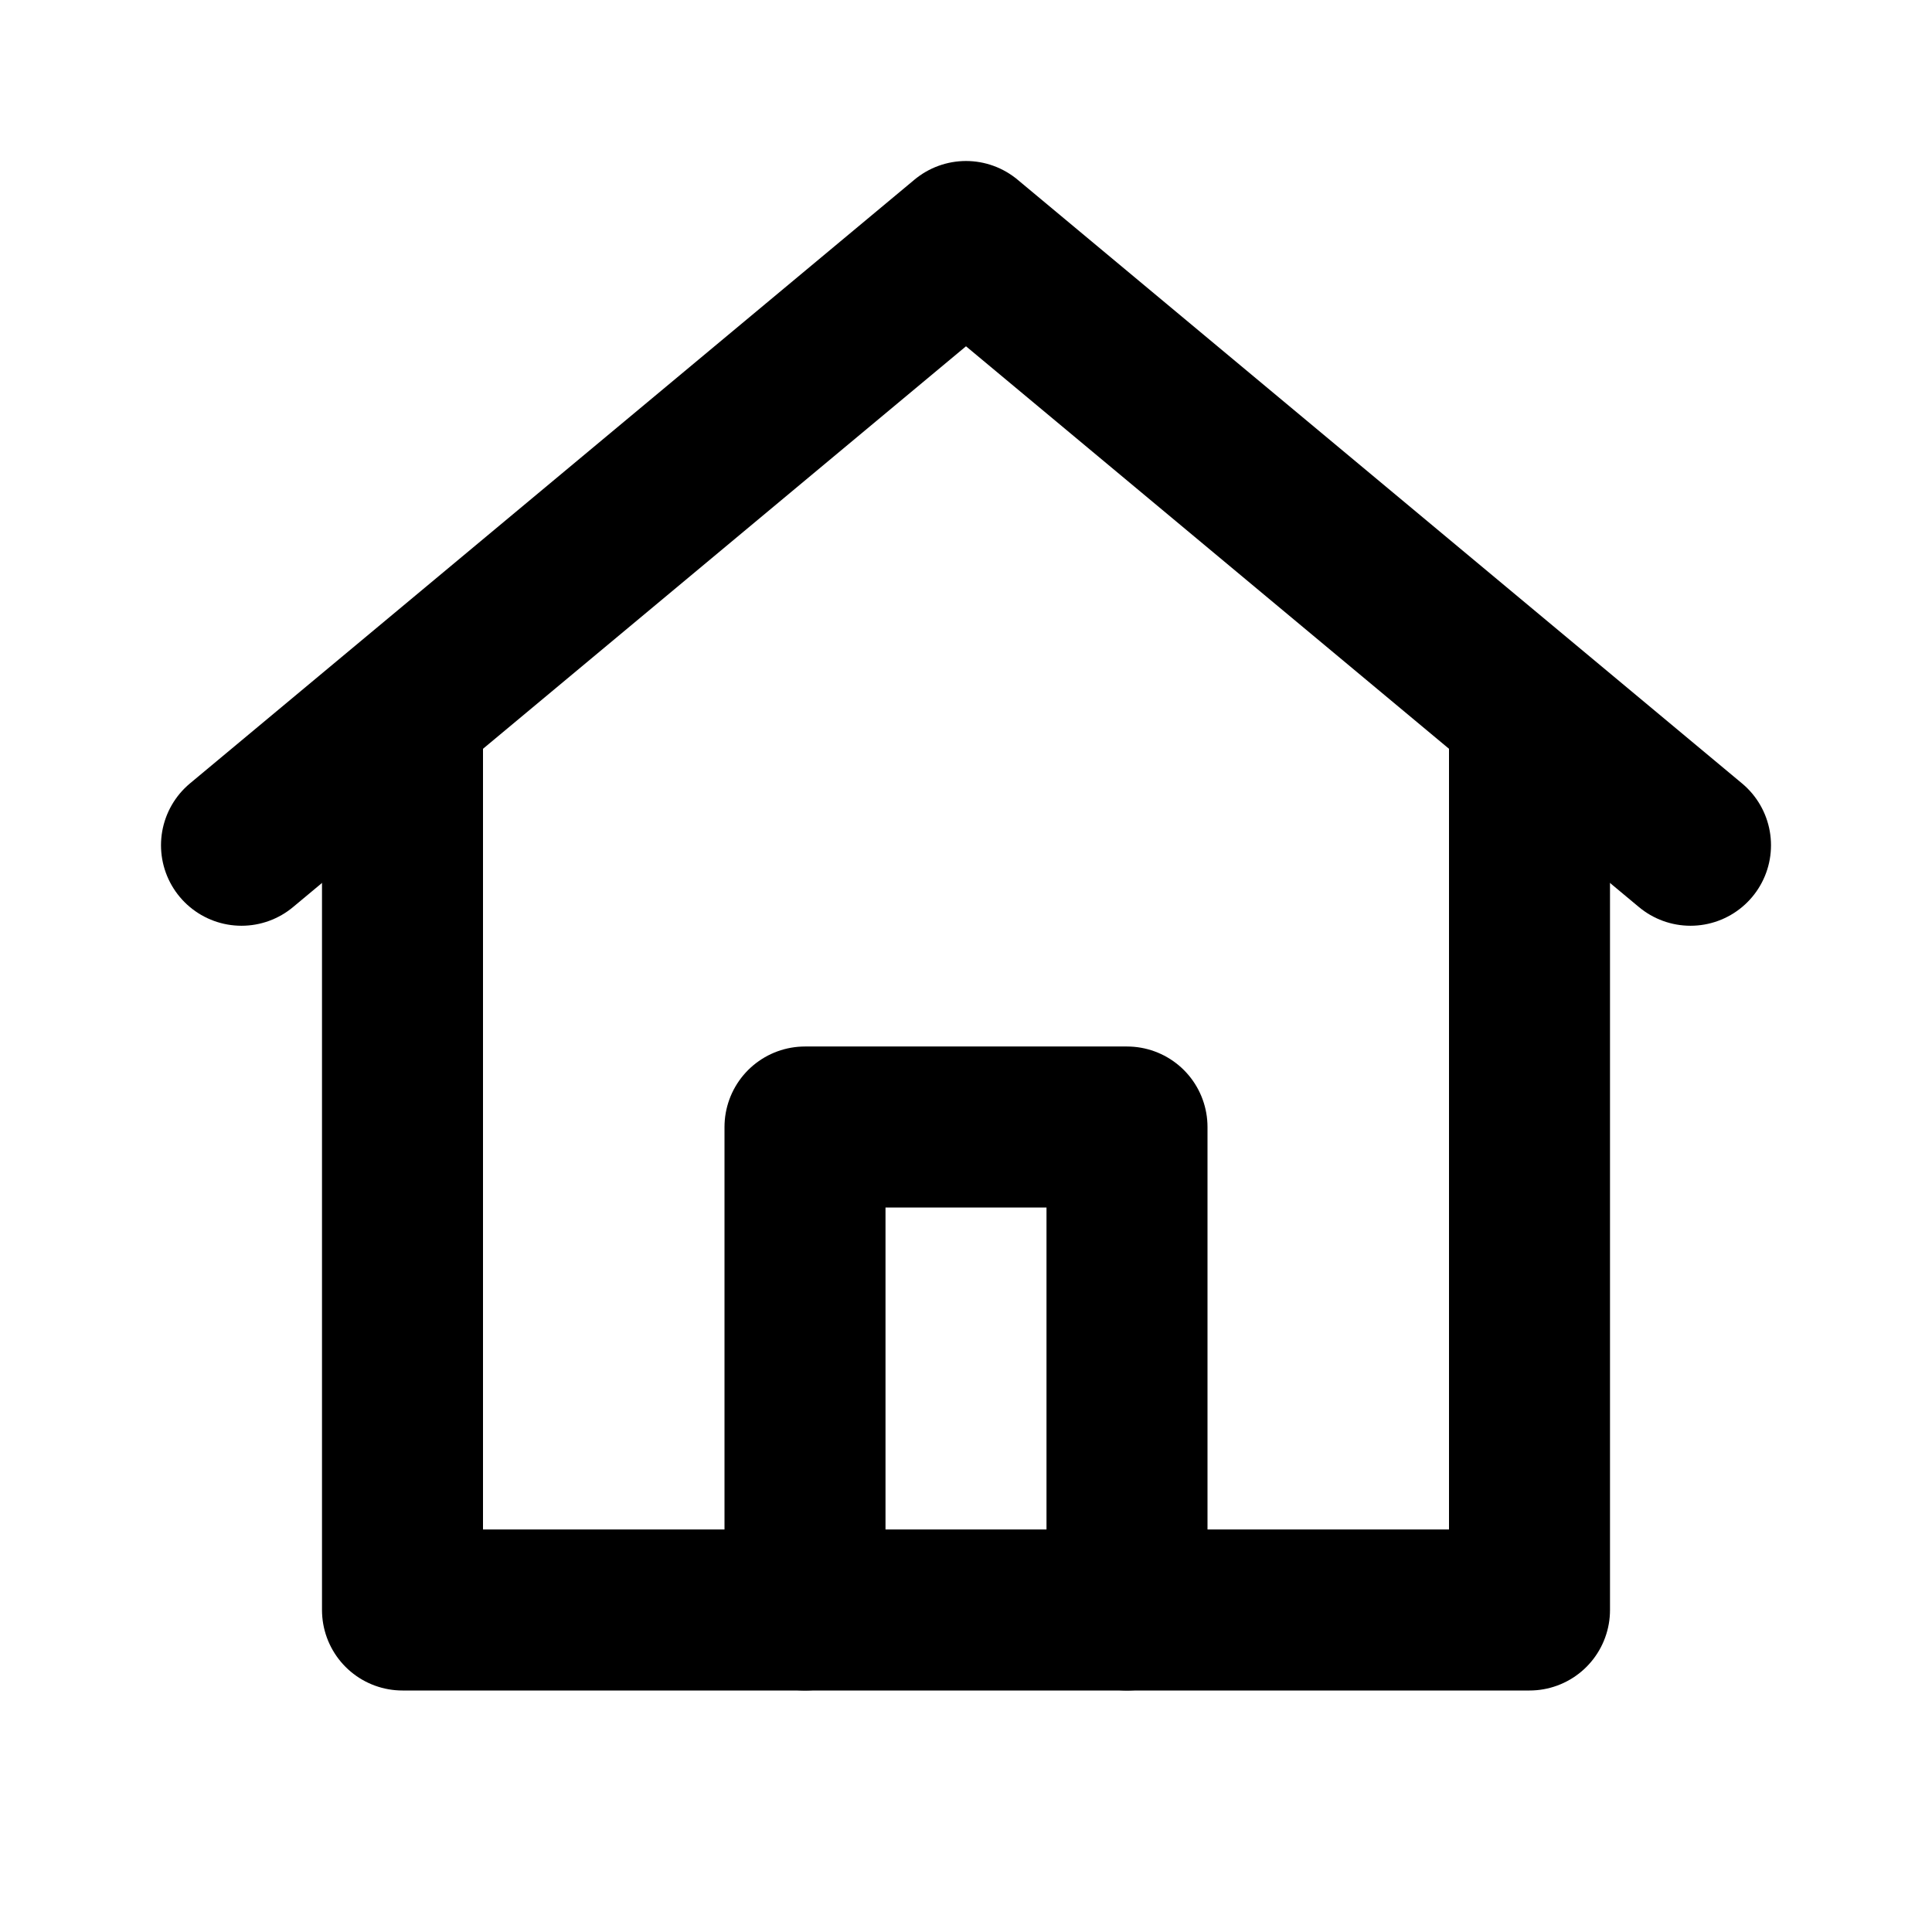
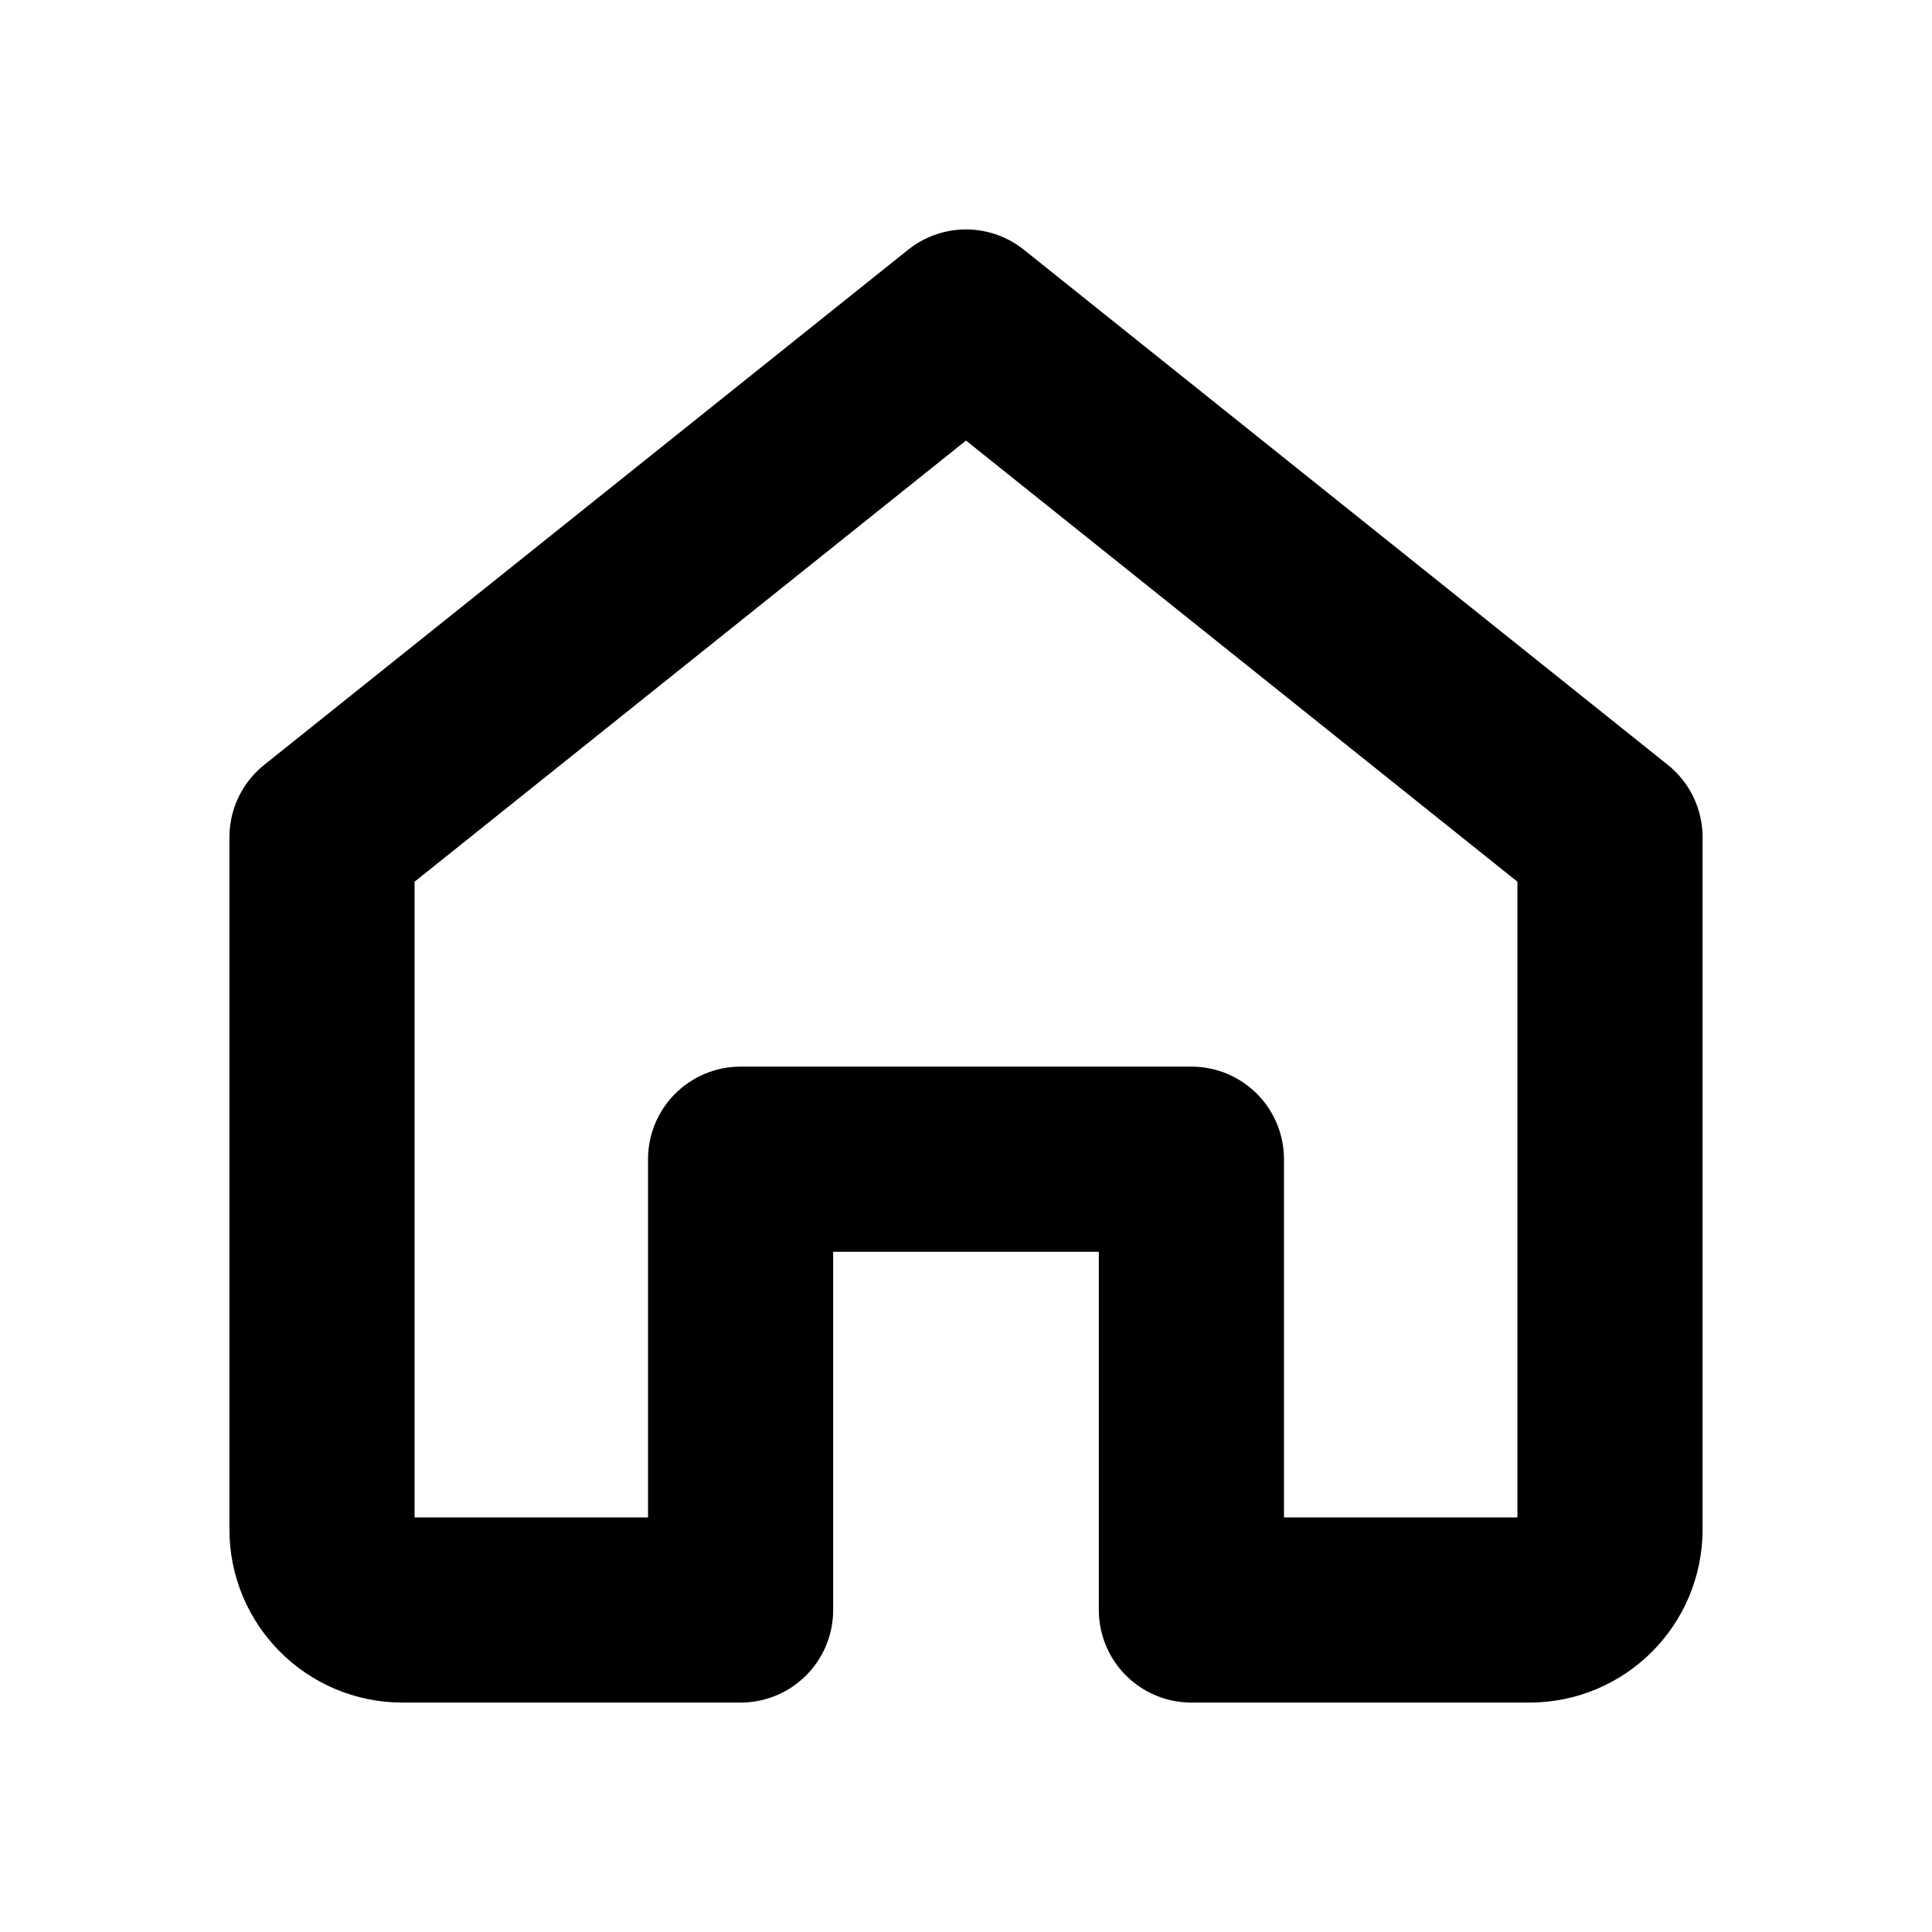
- <svg xmlns="http://www.w3.org/2000/svg" viewBox="0 0 24 24" width="24" height="24" fill="none" stroke="currentColor" stroke-width="2" stroke-linecap="round" stroke-linejoin="round">
-   <path d="M3 10.5 12 3l9 7.5" />
-   <path d="M5 9v11h14V9" />
-   <path d="M10 20v-6h4v6" />
+ <svg xmlns="http://www.w3.org/2000/svg" viewBox="0 0 24 24" width="24" height="24" fill="none" stroke="currentColor" stroke-width="2.3" stroke-linecap="round" stroke-linejoin="round">
+   <path d="M4 10.4 12 4l8 6.4V19a1 1 0 0 1-1 1h-4.2v-5.6H9.2V20H5a1 1 0 0 1-1-1z" />
</svg>
